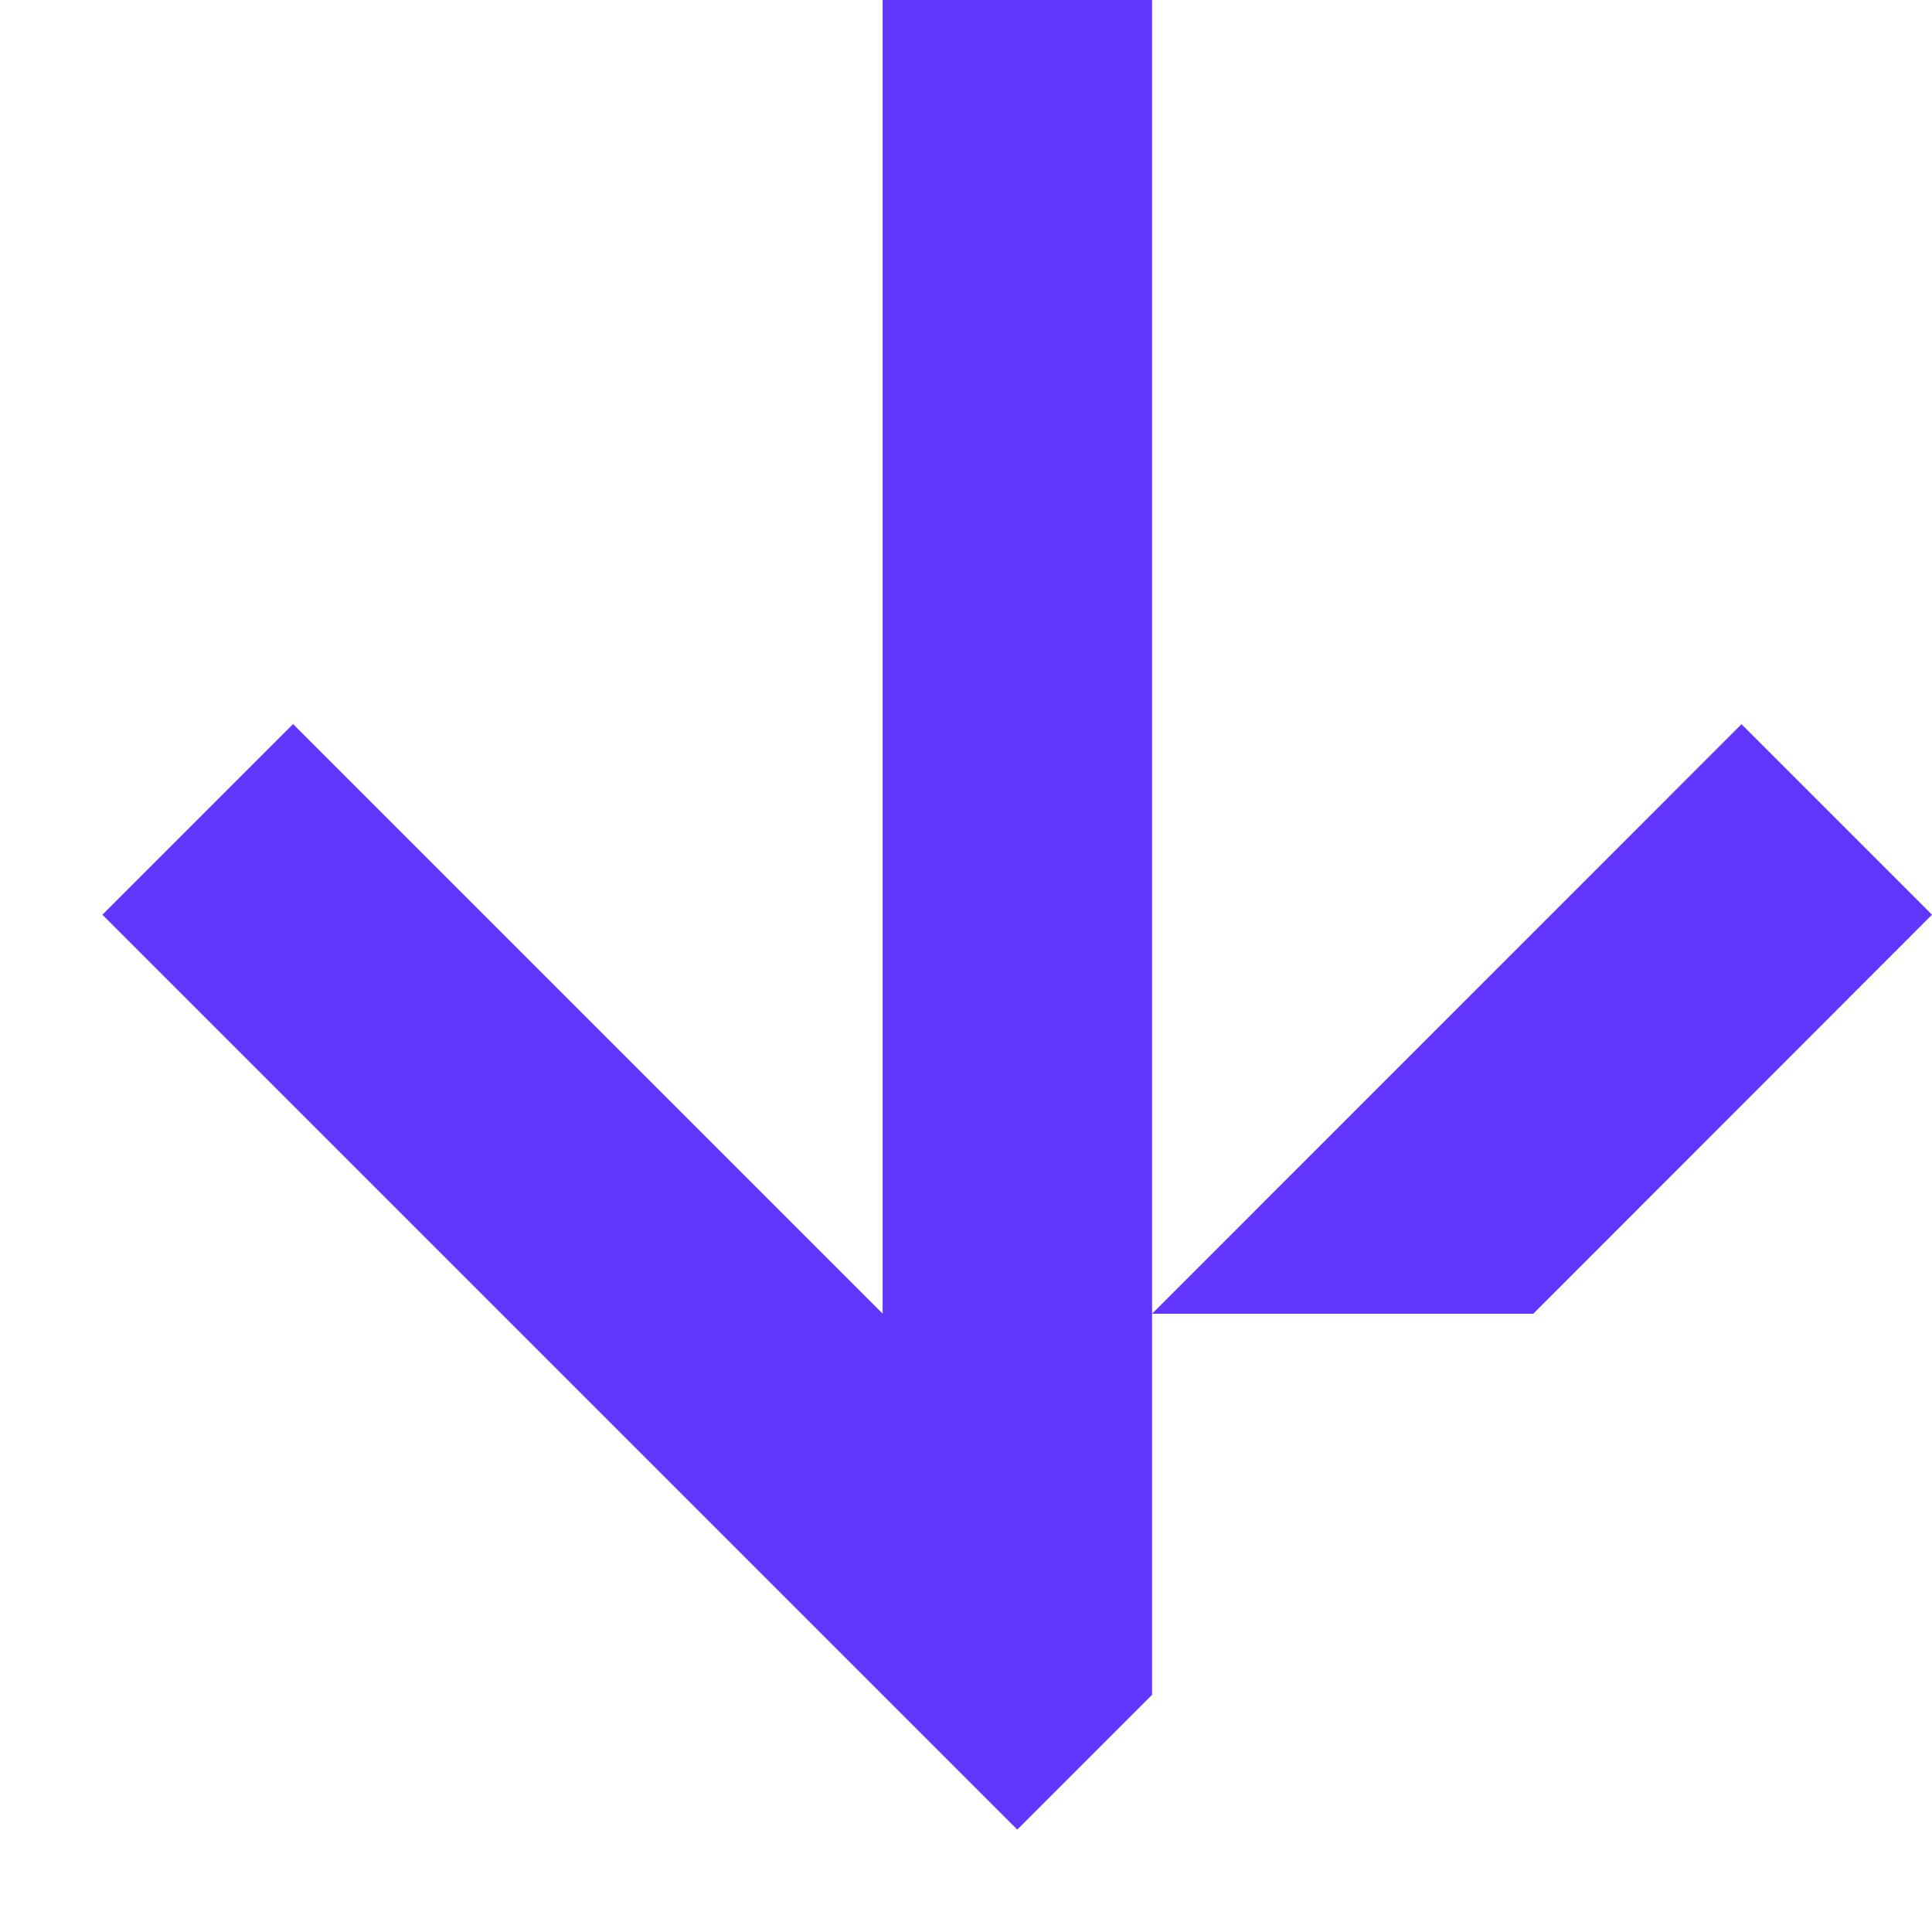
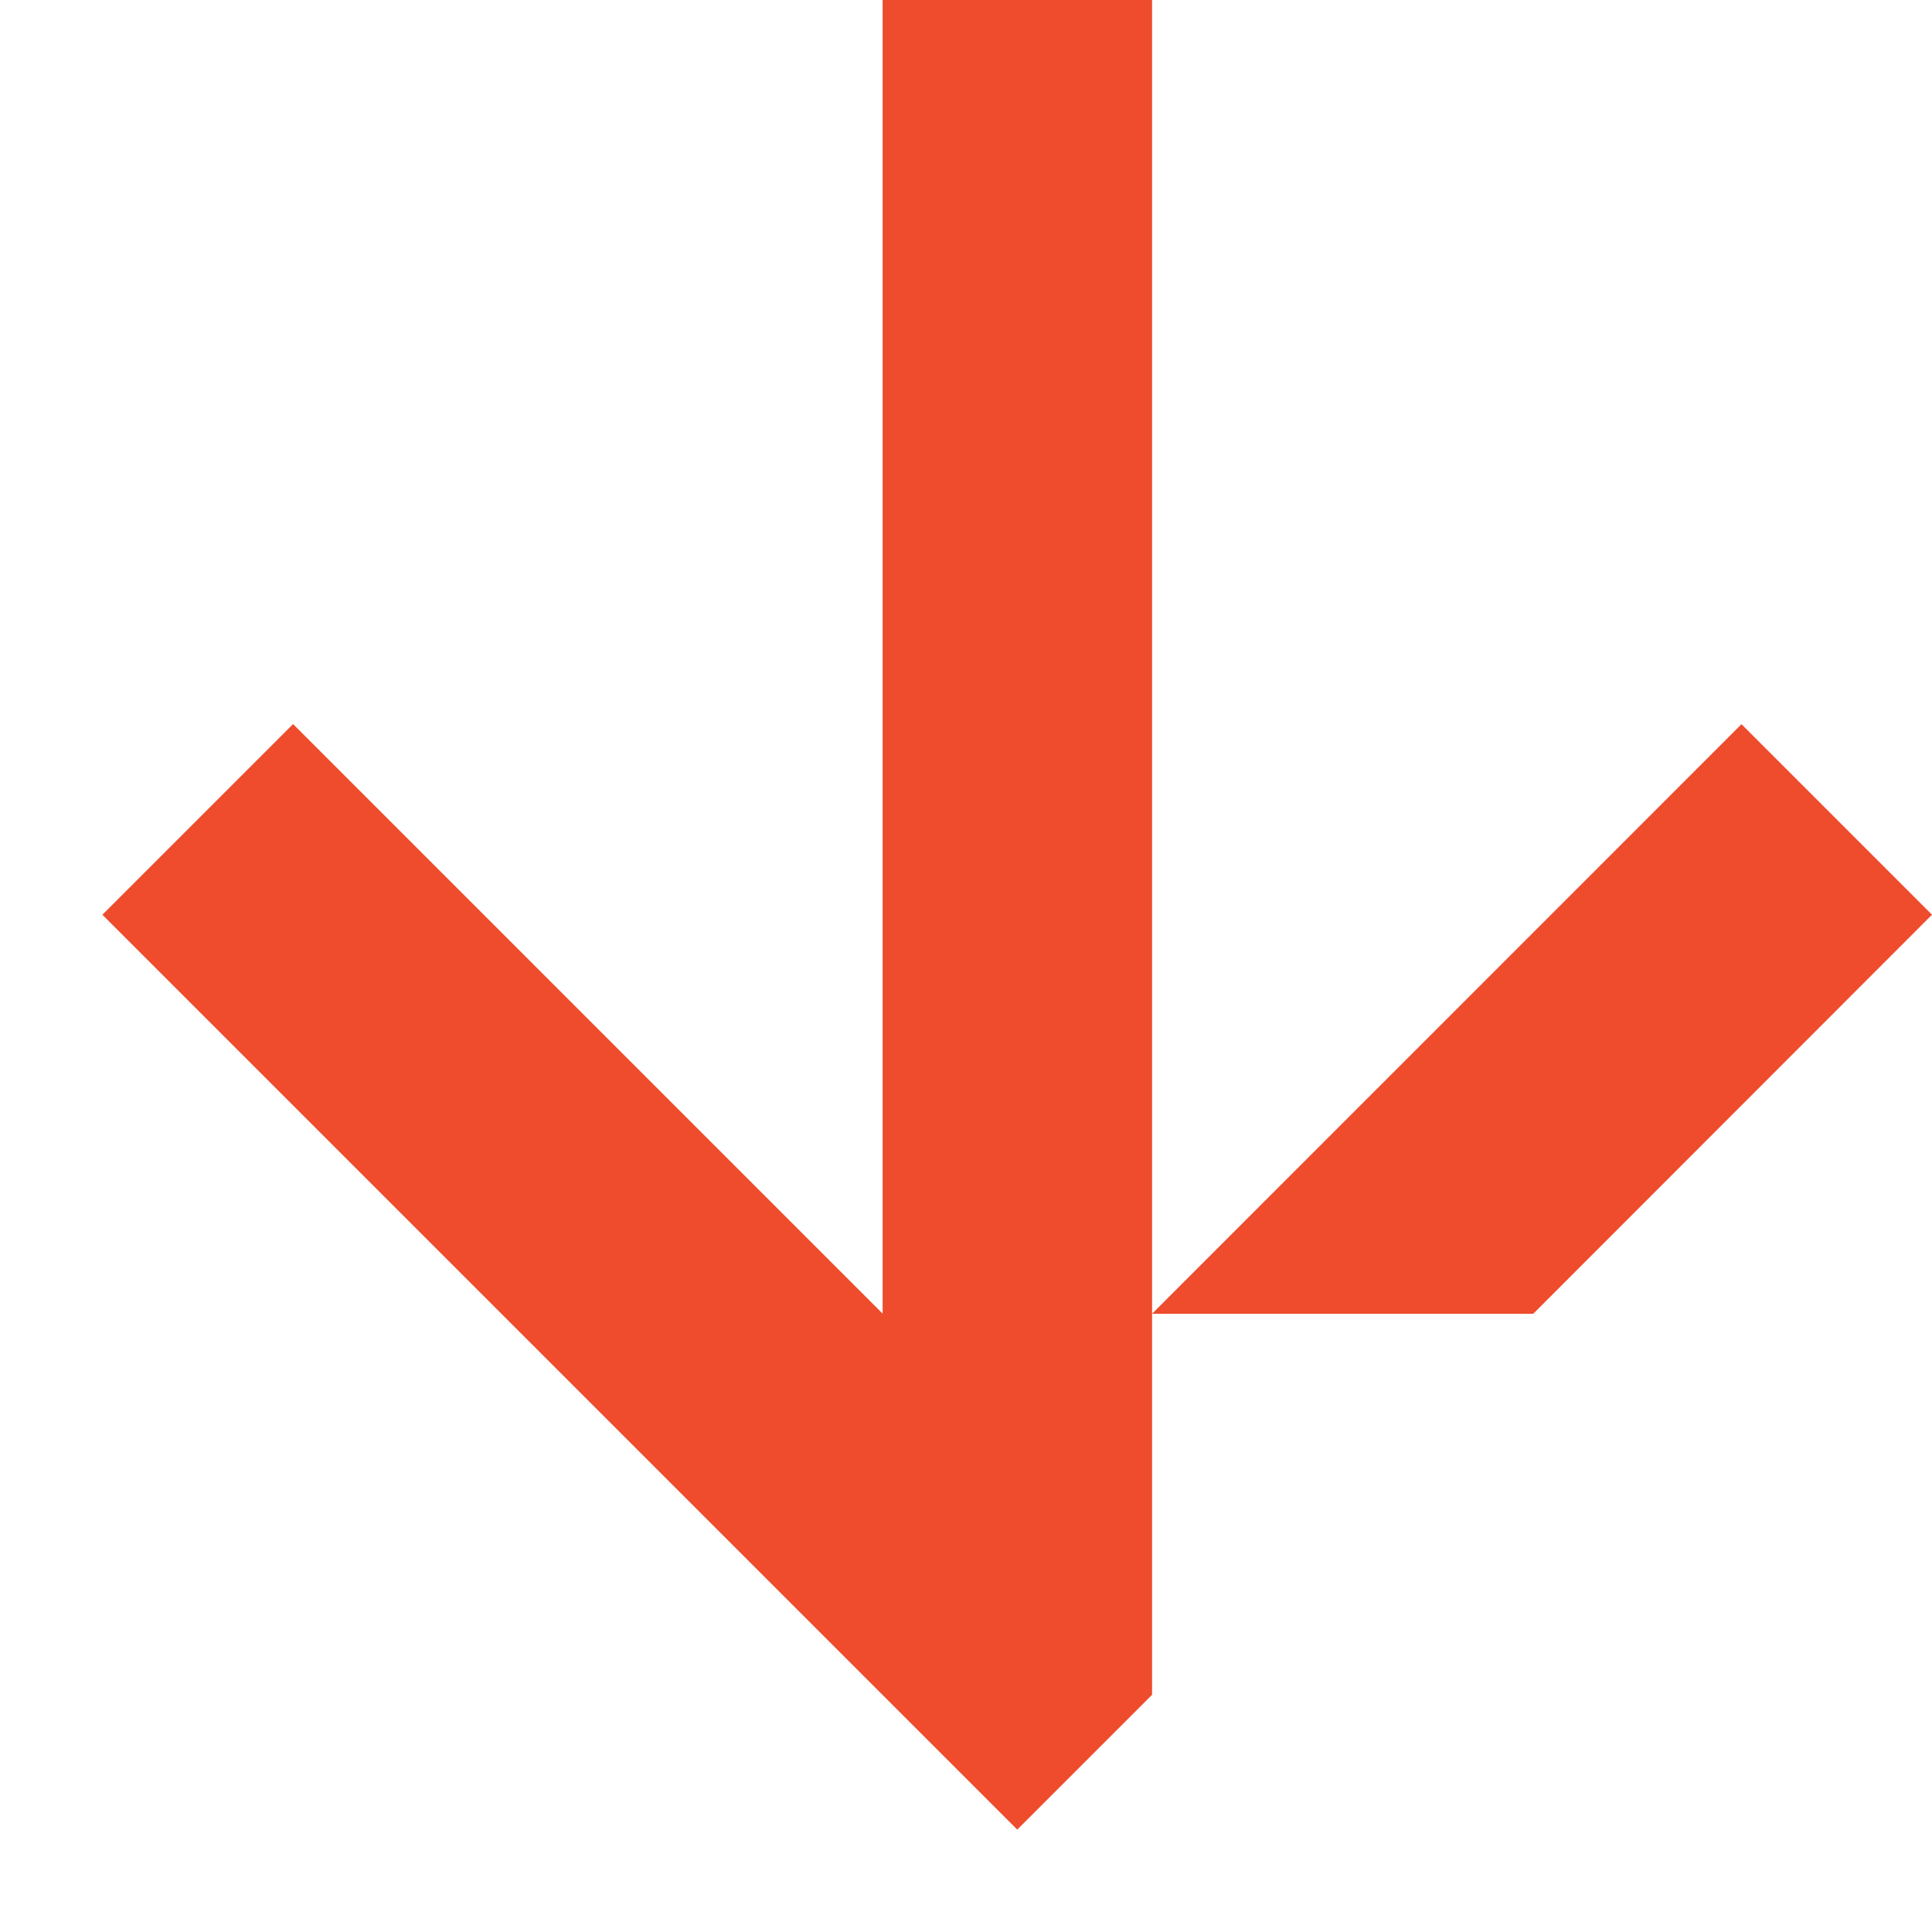
<svg xmlns="http://www.w3.org/2000/svg" width="13px" height="13px" viewBox="0 0 13 13" version="1.1">
  <defs />
  <g id="desktop" stroke="none" stroke-width="1" fill="none" fill-rule="evenodd">
-     <g id="Sphinx_Elements" transform="translate(-119, -5164)" fill="#6236ff">
+     <g id="Sphinx_Elements" transform="translate(-119, -5164)" fill="#EE4C2C">
      <g id="Main-Copy-6" transform="translate(98, 4927)">
        <g id="Group-6" transform="translate(2, 220)">
          <g id="Group-5" transform="translate(25.5, 23.5) rotate(90) translate(-25.5, -23.5) translate(19, 17)">
            <polygon id="Fill-1" points="4.873 1.282 8.84 5.248 8.84 2.683 6.155 0" />
            <polygon id="Fill-2" points="8.839 5.248 0 5.248 0 7.061 8.839 7.061 4.872 11.028 6.155 12.311 12.311 6.155 11.404 5.248" />
          </g>
        </g>
      </g>
    </g>
  </g>
</svg>
